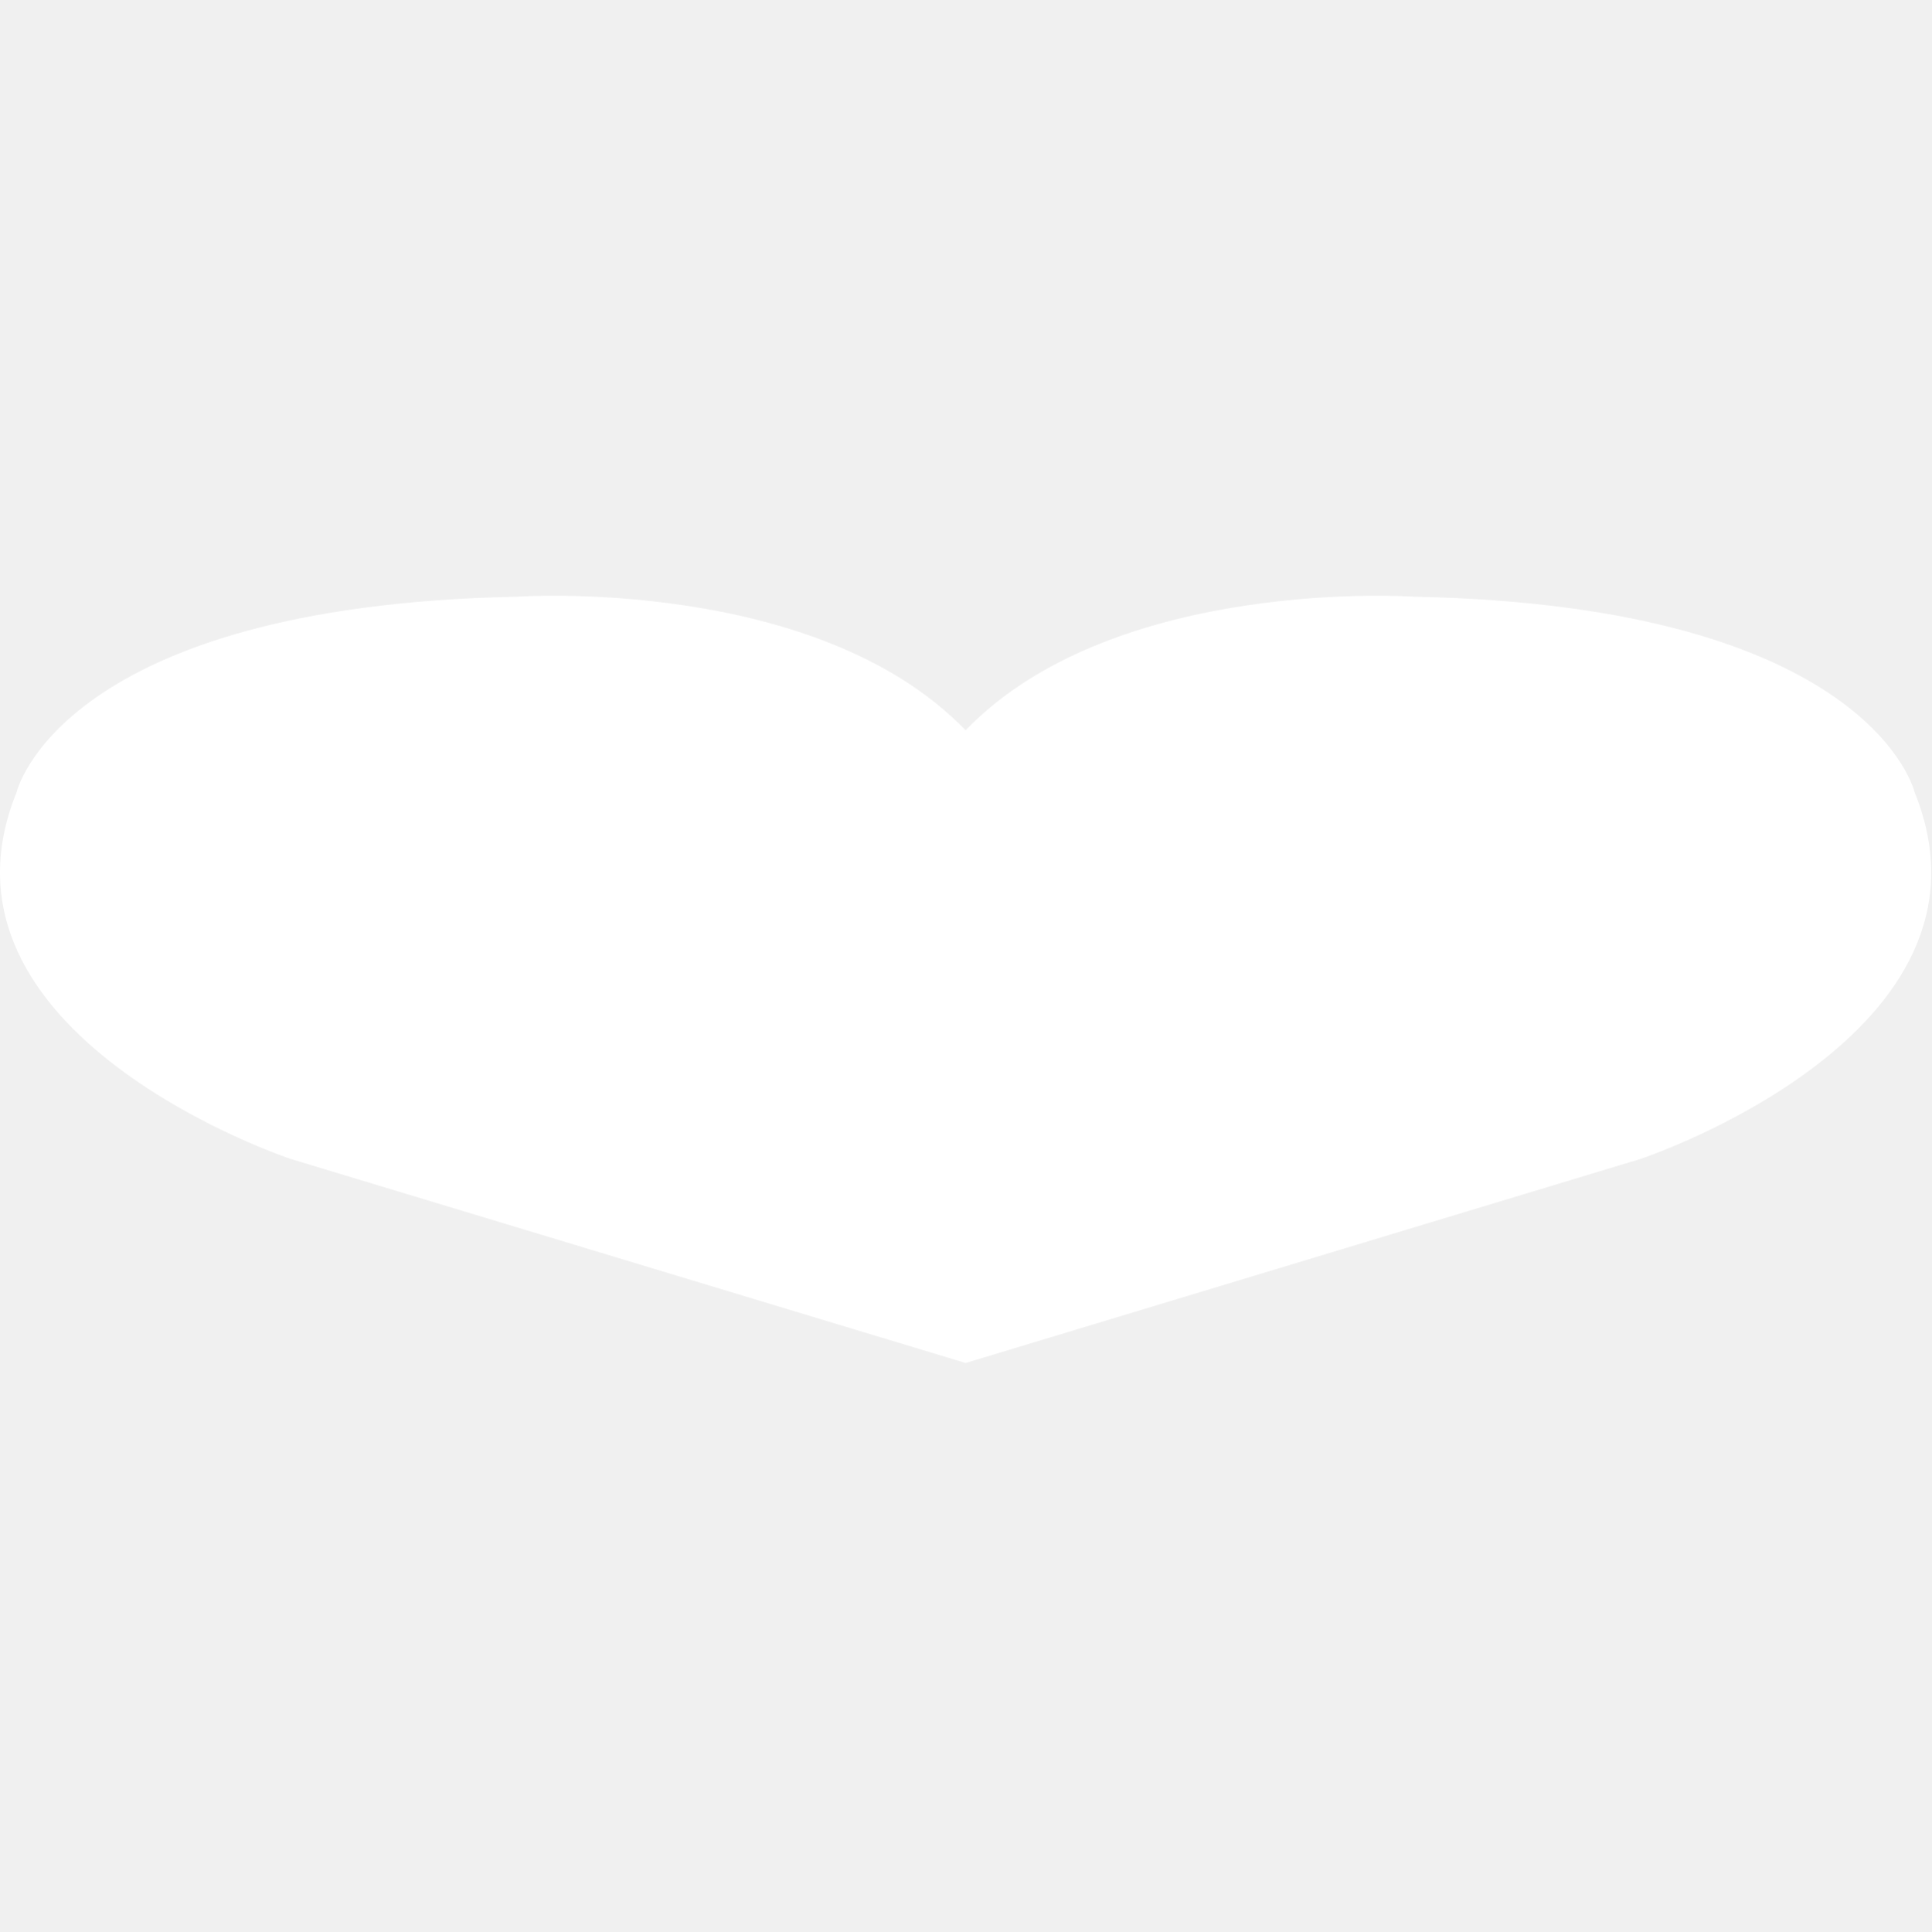
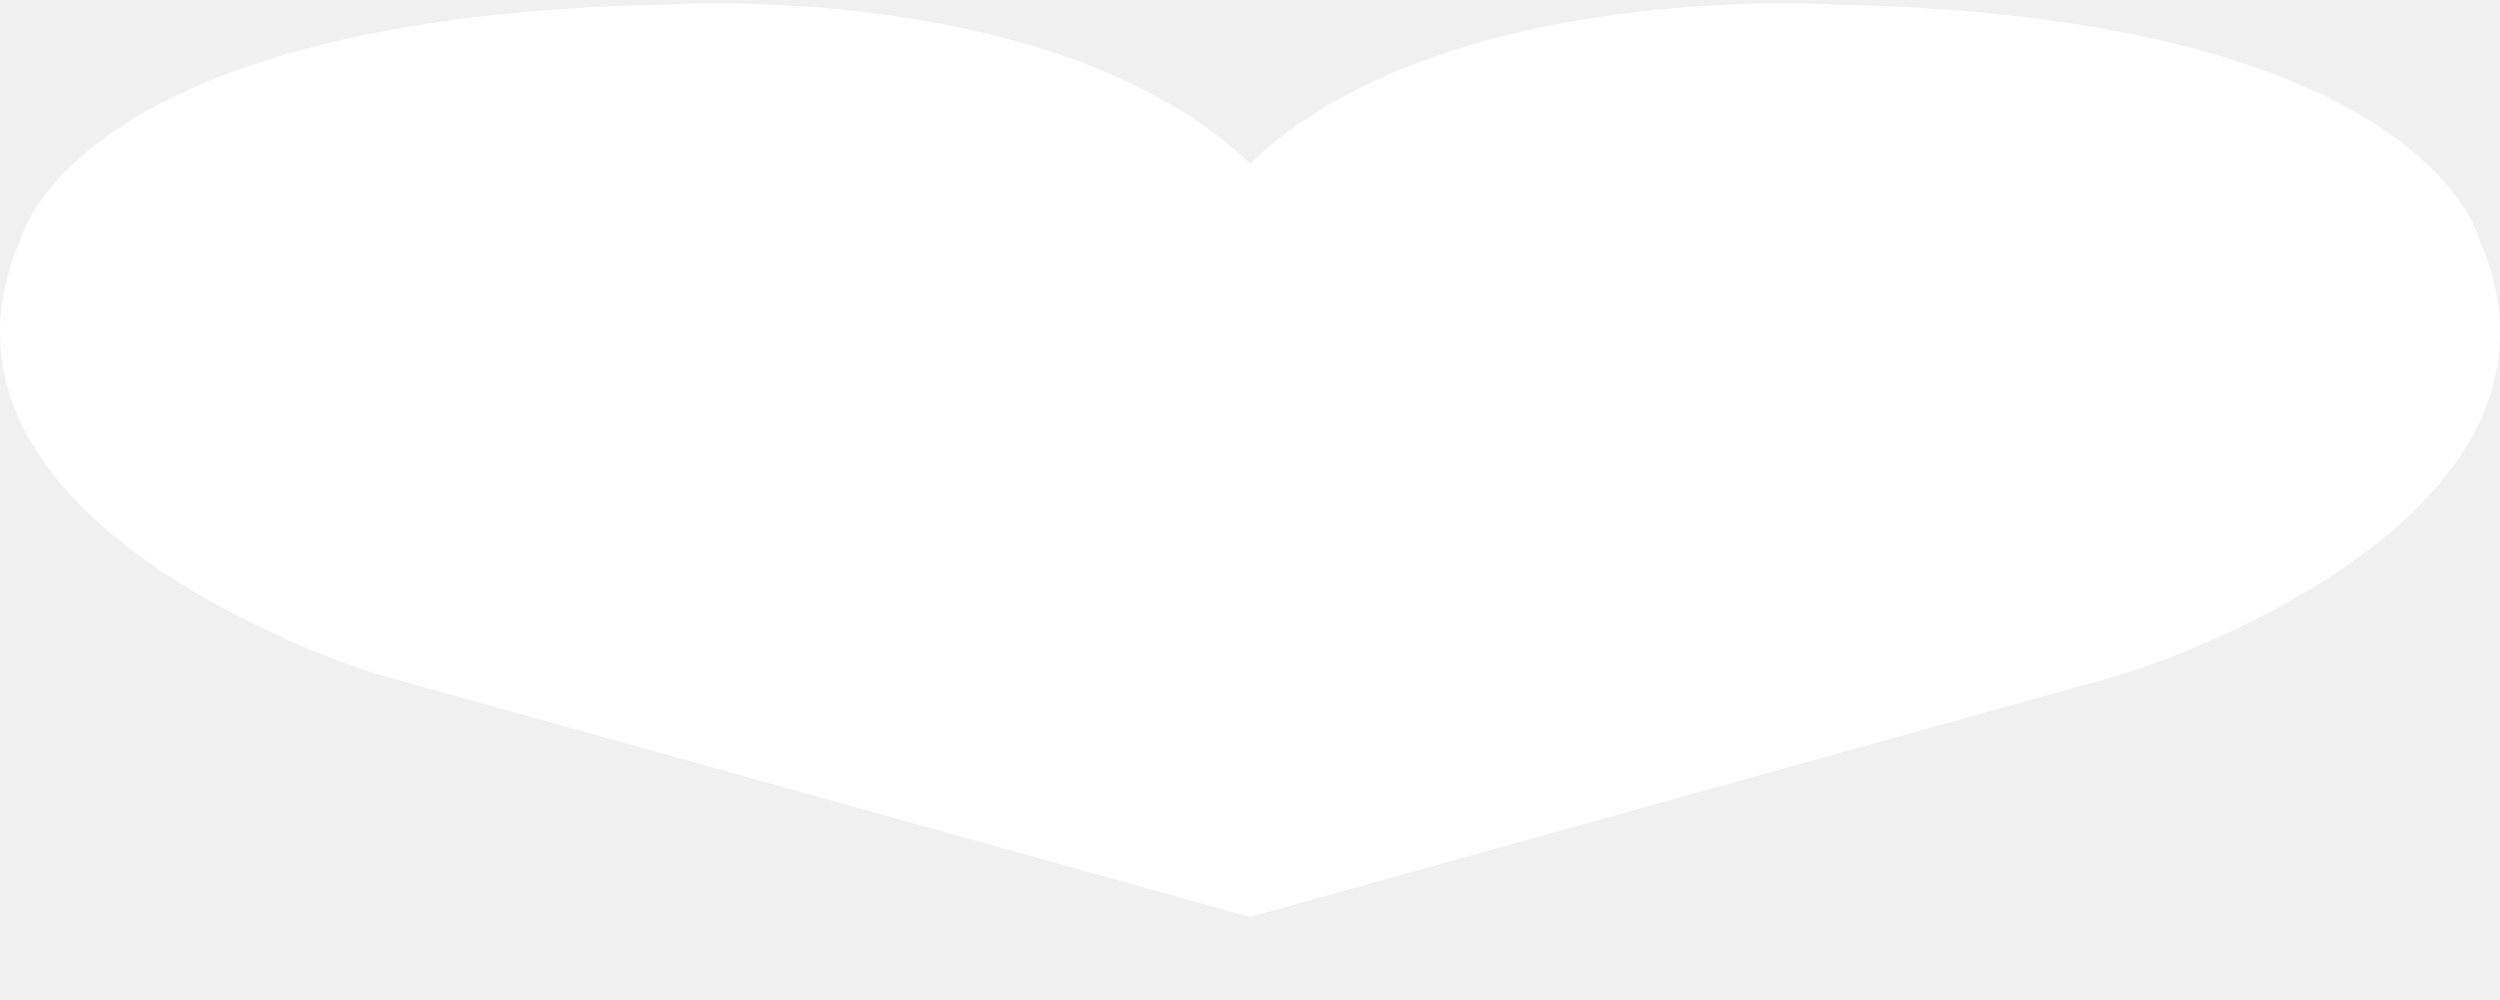
- <svg xmlns="http://www.w3.org/2000/svg" version="1.1" id="レイヤー_4" x="0px" y="0px" viewBox="0 0 566.93 566.93" style="enable-background:new 0 0 566.93 566.93;" xml:space="preserve">
-   <style type="text/css">
- 	.st0{fill:#FFFFFF;}
- </style>
-   <path class="st0" d="M481.65,340.2l-198.18,59.92L85.28,340.2c0,0-109.33-36.34-80.41-107.63c0,0,12.69-54.68,146.73-57.4  c0,0,88.08-6.2,131.86,39.22c43.78-45.42,131.87-39.22,131.87-39.22c134.03,2.72,146.72,57.4,146.72,57.4  C590.98,303.85,481.65,340.2,481.65,340.2z" />
+ <svg xmlns="http://www.w3.org/2000/svg" id="_レイヤー_4" data-name="レイヤー_4" version="1.1" viewBox="0 0 1000 400">
+   <defs>
+     <style>
+       .st0 {
+         fill: #fff;
+       }
+ 
+       .st1 {
+         fill: none;
+       }
+ 
+       .st2 {
+         clip-path: url(#clippath-1);
+       }
+ 
+       .st3 {
+         clip-path: url(#clippath);
+       }
+     </style>
+     <clipPath id="clippath">
+       <rect class="st1" y="-282.44" width="1000" height="919.89" />
+     </clipPath>
+     <clipPath id="clippath-1">
+       <rect class="st1" y="-282.44" width="1000" height="919.89" />
+     </clipPath>
+   </defs>
+   <g class="st3">
+     <g class="st2">
+       <path class="st0" d="M849.57,269.56l-349.57,97.23-349.57-97.23S-42.42,210.59,8.59,94.92c0,0,22.39-88.72,258.82-93.13,0,0,155.37-10.06,232.59,63.64C577.22-8.28,732.61,1.79,732.61,1.79c236.41,4.41,258.8,93.13,258.8,93.13,51.01,115.67-141.84,174.64-141.84,174.64" />
+     </g>
+   </g>
</svg>
